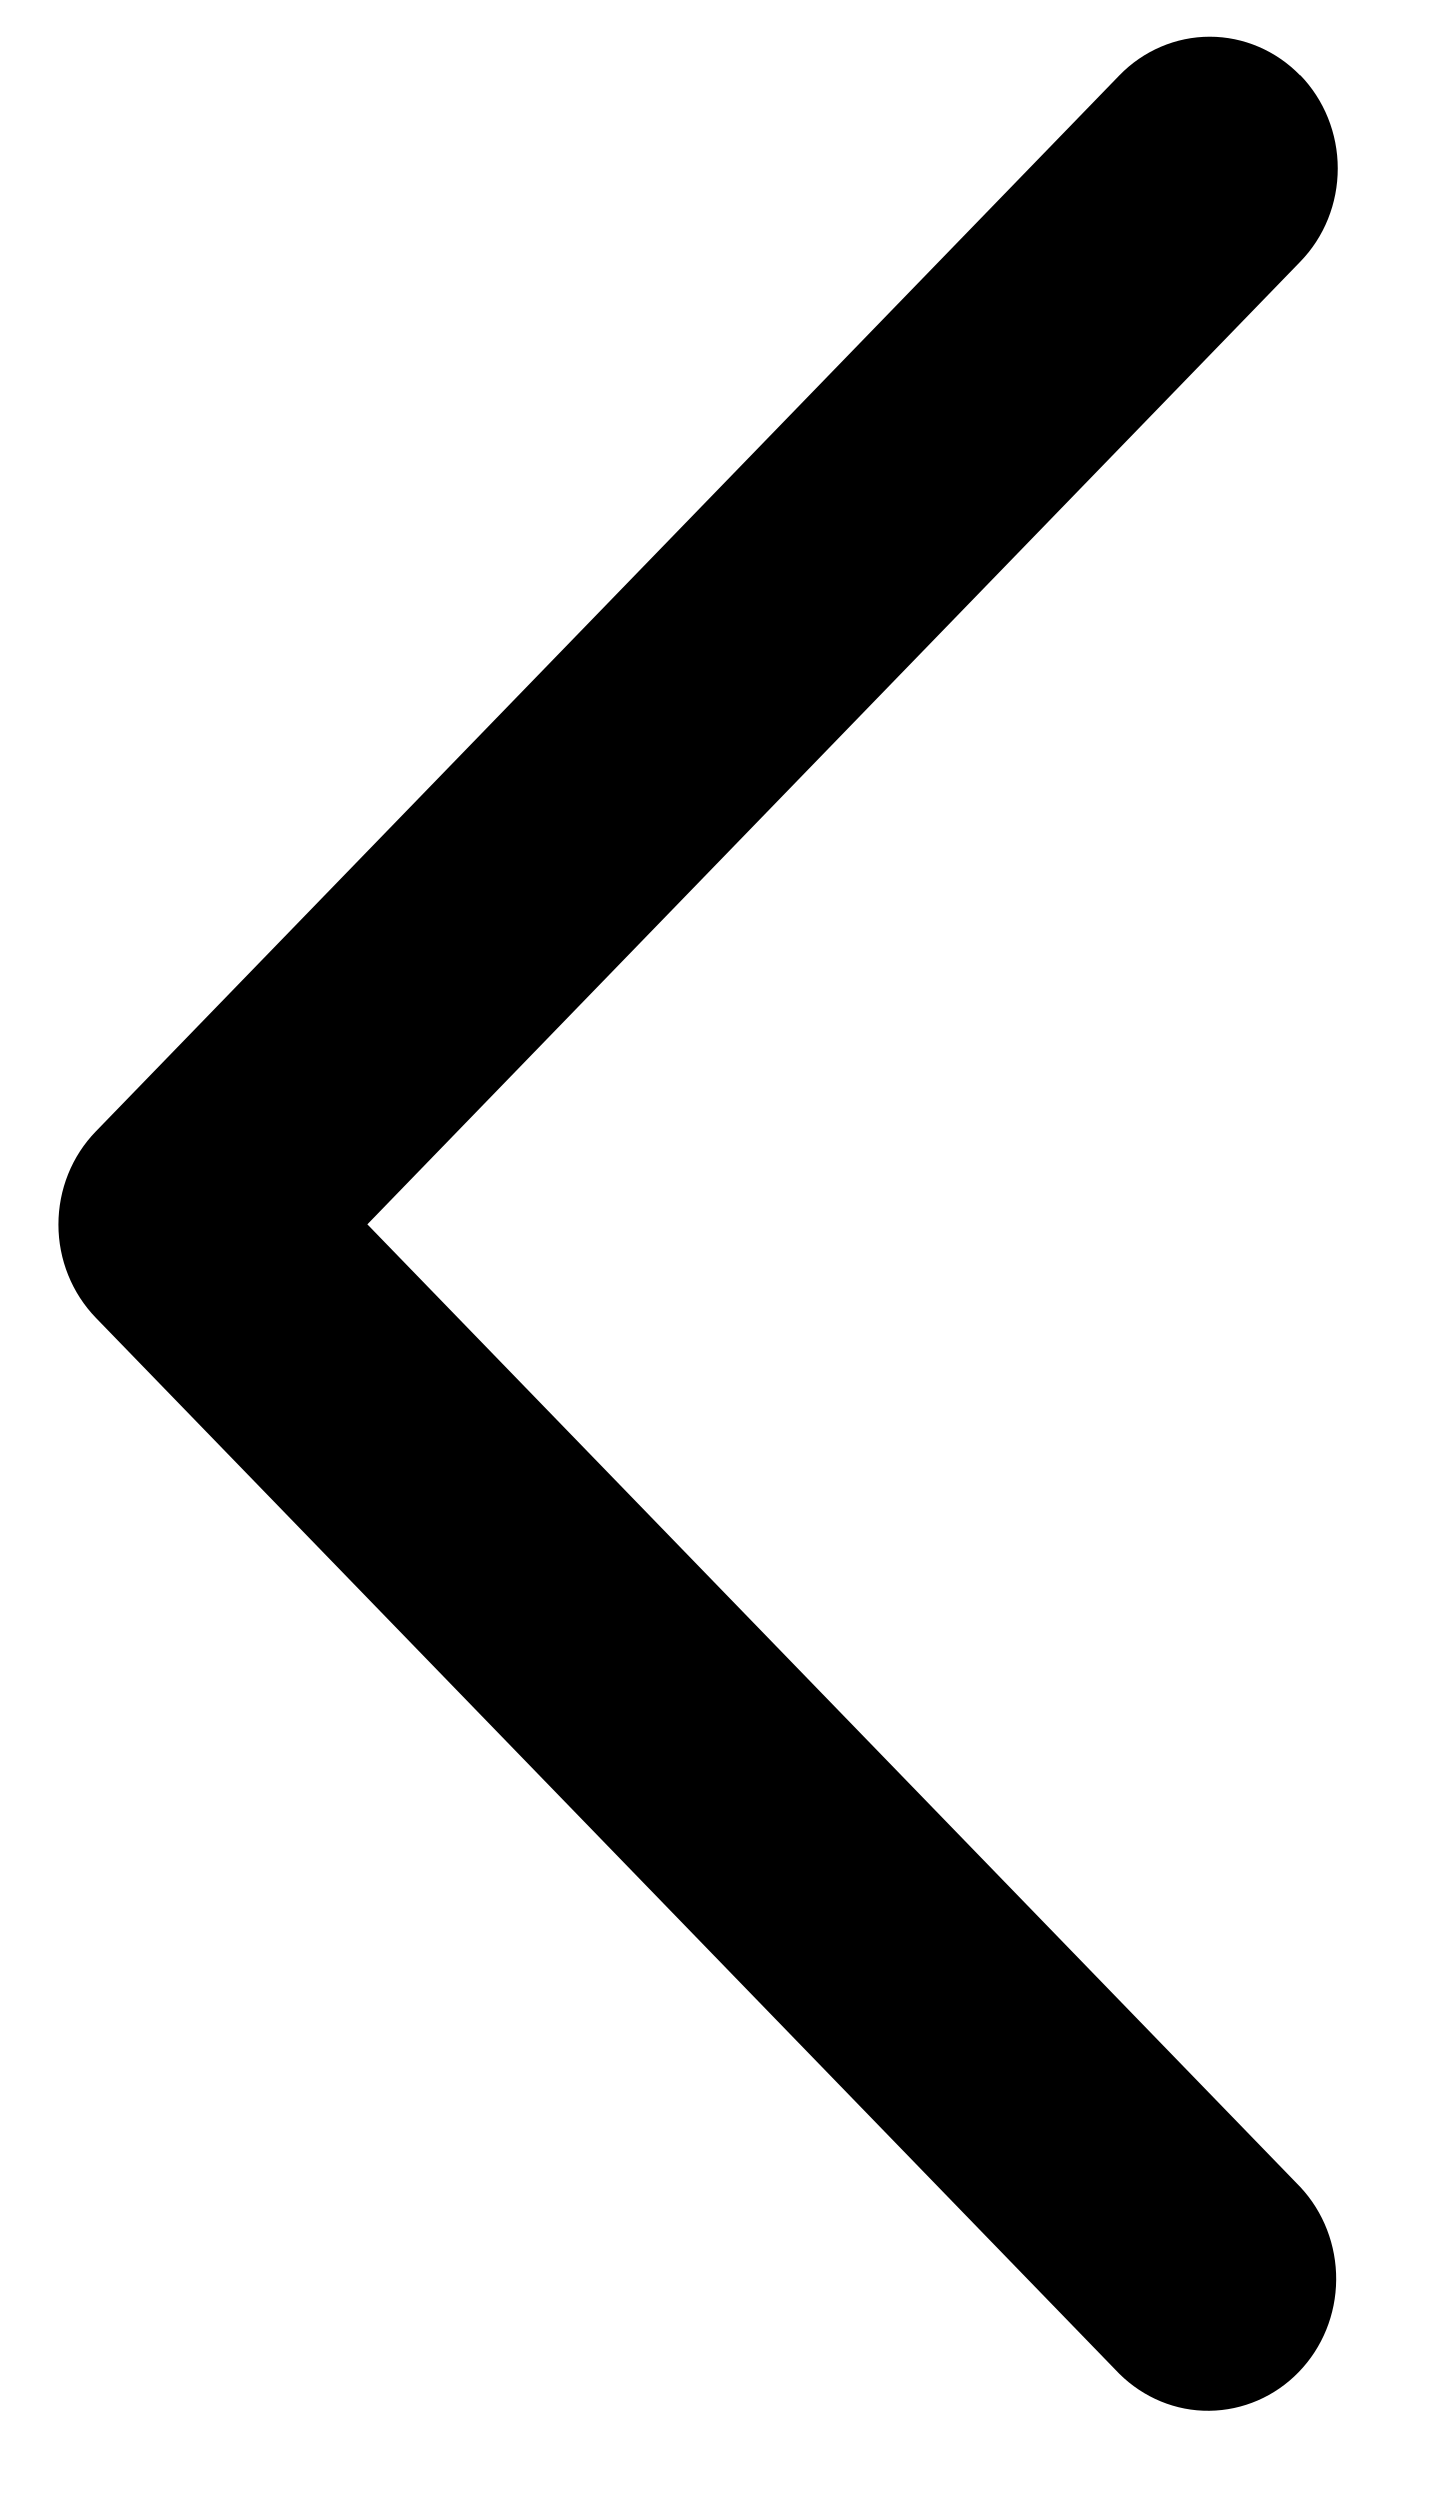
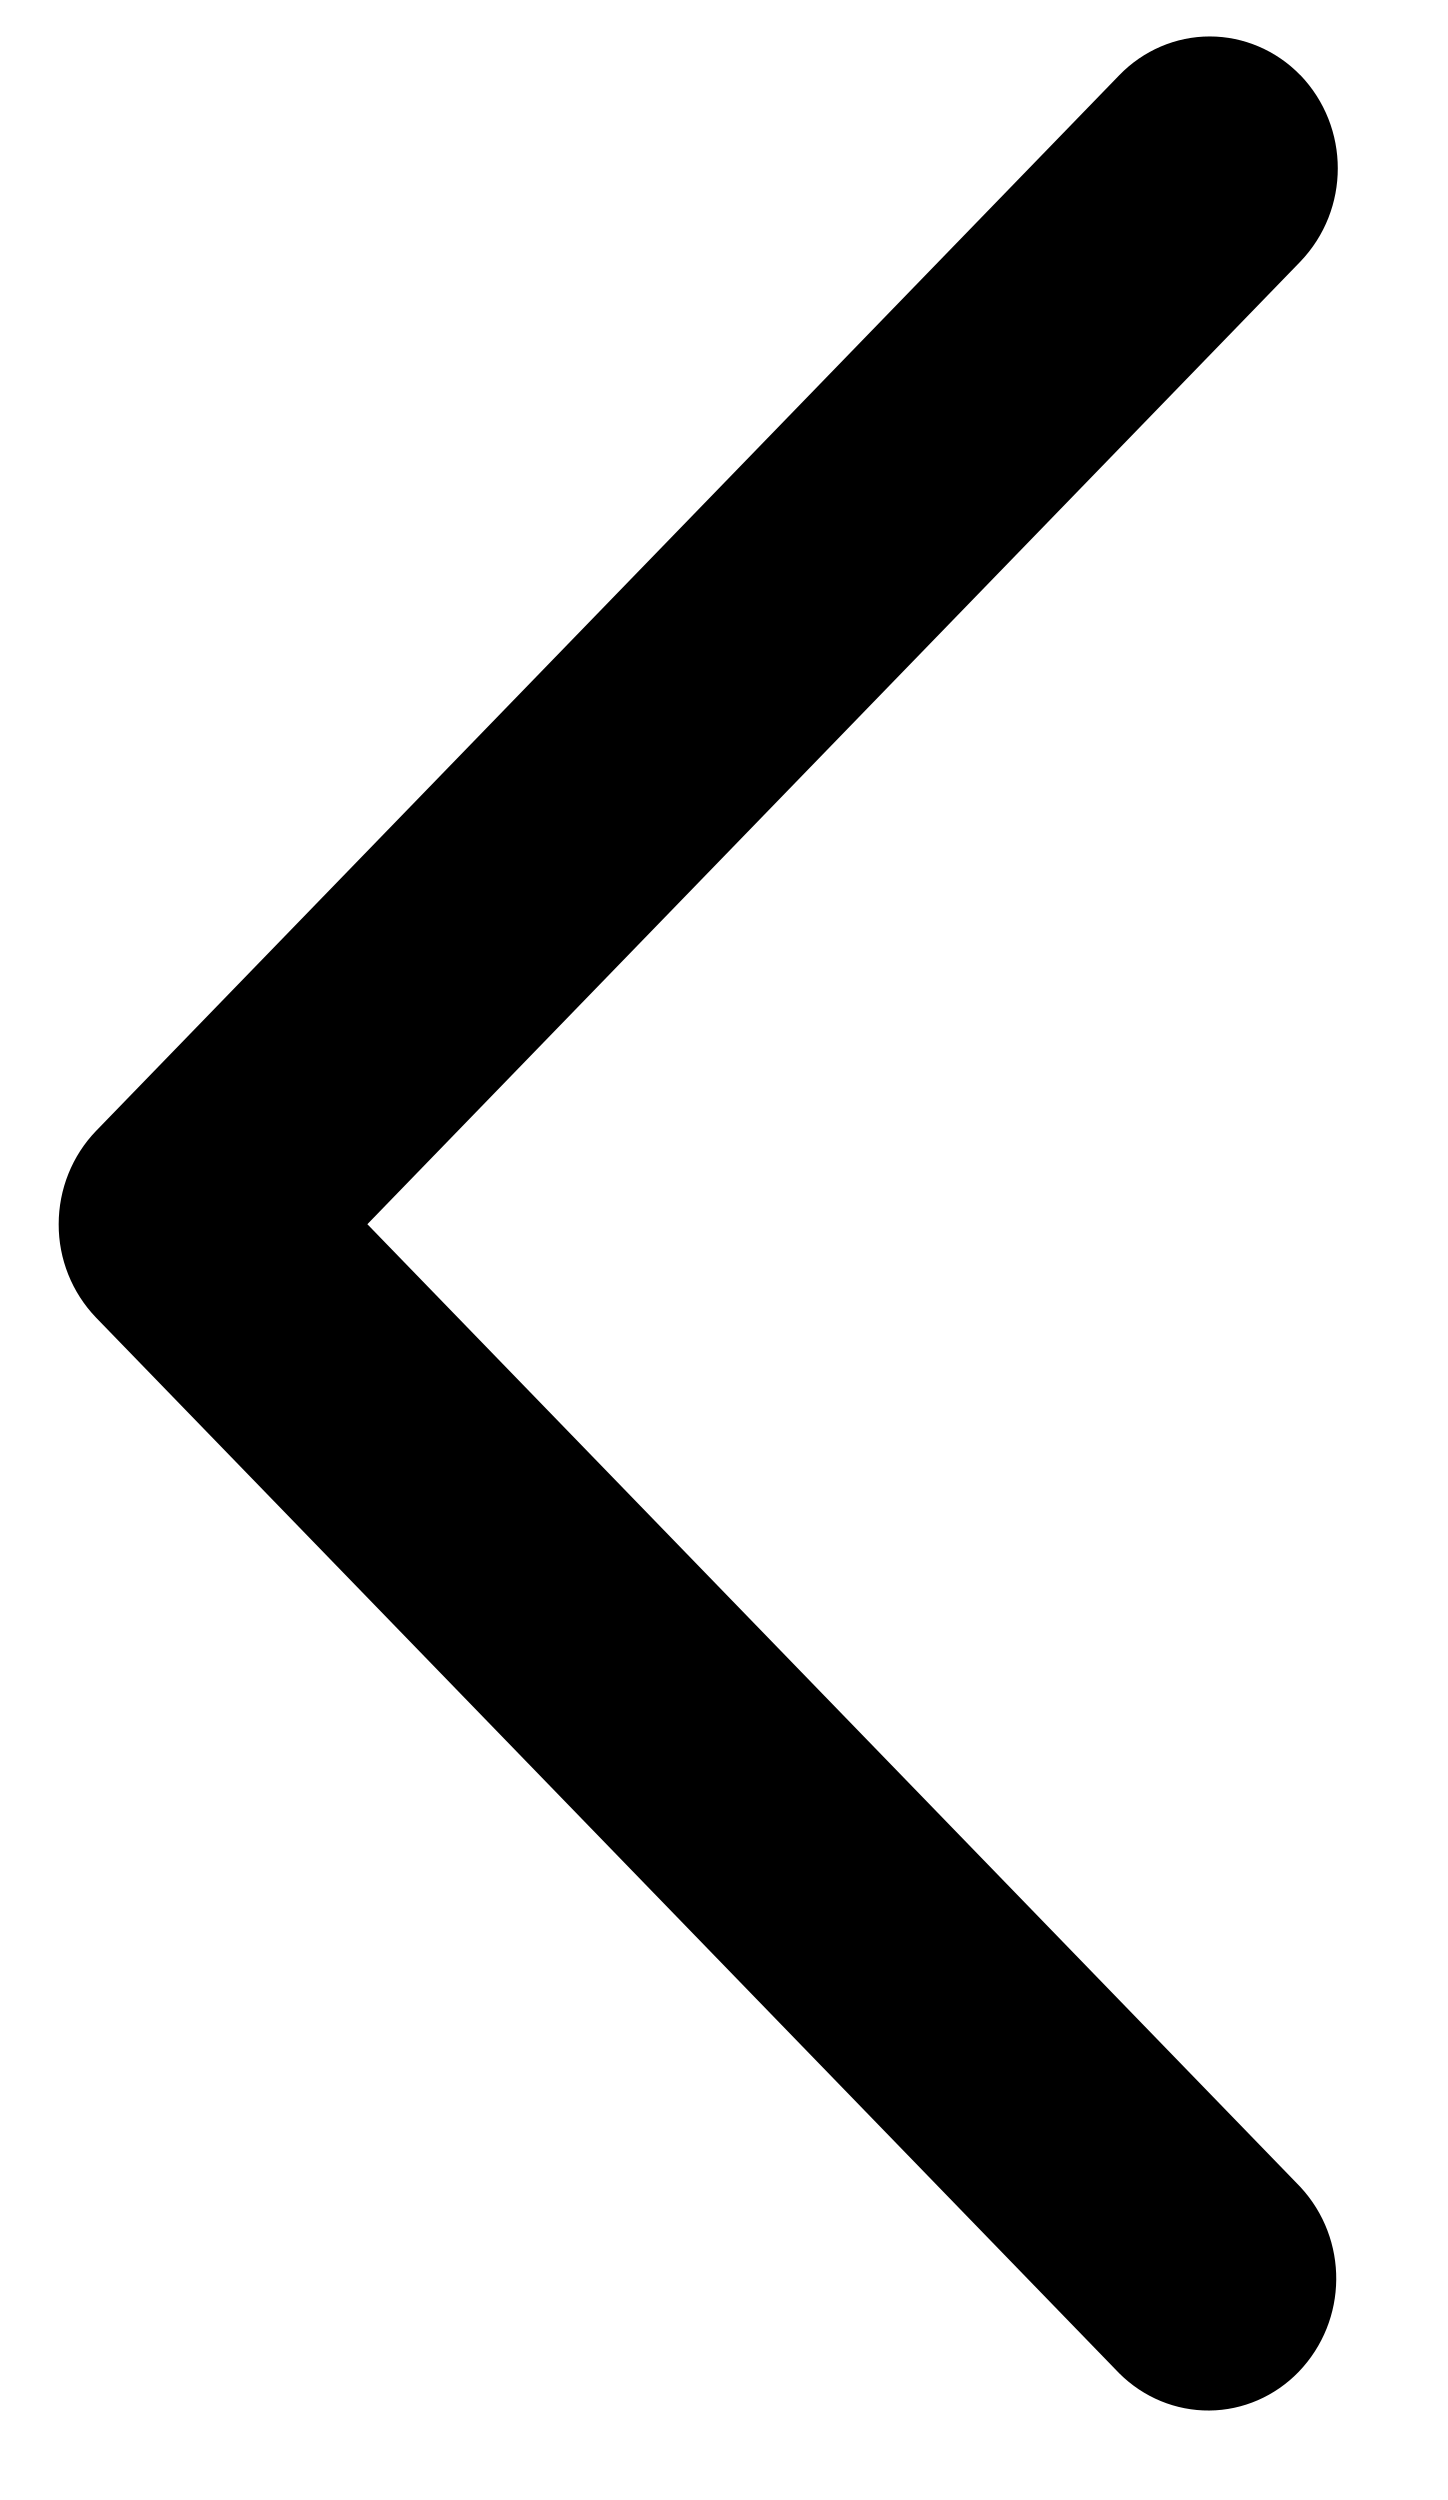
- <svg xmlns="http://www.w3.org/2000/svg" fill="none" height="19" viewBox="0 0 11 19" width="11">
-   <path d="m9.882.571c.182.188.285.443.285.709s-.102.521-.285.709l-7.09 7.316 7.09 7.316c.177.189.275.443.273.706s-.104.515-.285.701c-.18.186-.424.291-.679.294s-.5-.099-.684-.281l-7.778-8.025c-.182-.188-.285-.443-.285-.709 0-.266.102-.521.285-.709l7.778-8.025c.182-.188.43-.294.687-.294s.505.106.687.294z" fill="currentColor" />
+ <svg xmlns="http://www.w3.org/2000/svg" fill="none" height="19" width="11">
+   <path d="M9.882.57a1.025 1.025 0 010 1.419l-7.09 7.315 7.09 7.316a1.024 1.024 0 01-.012 1.406c-.18.186-.424.292-.679.294s-.5-.099-.684-.282L.73 10.014a1.02 1.02 0 01-.284-.71c0-.265.102-.52.284-.709L8.507.571c.182-.188.43-.294.687-.294s.506.106.688.294z" fill="currentColor" />
</svg>
